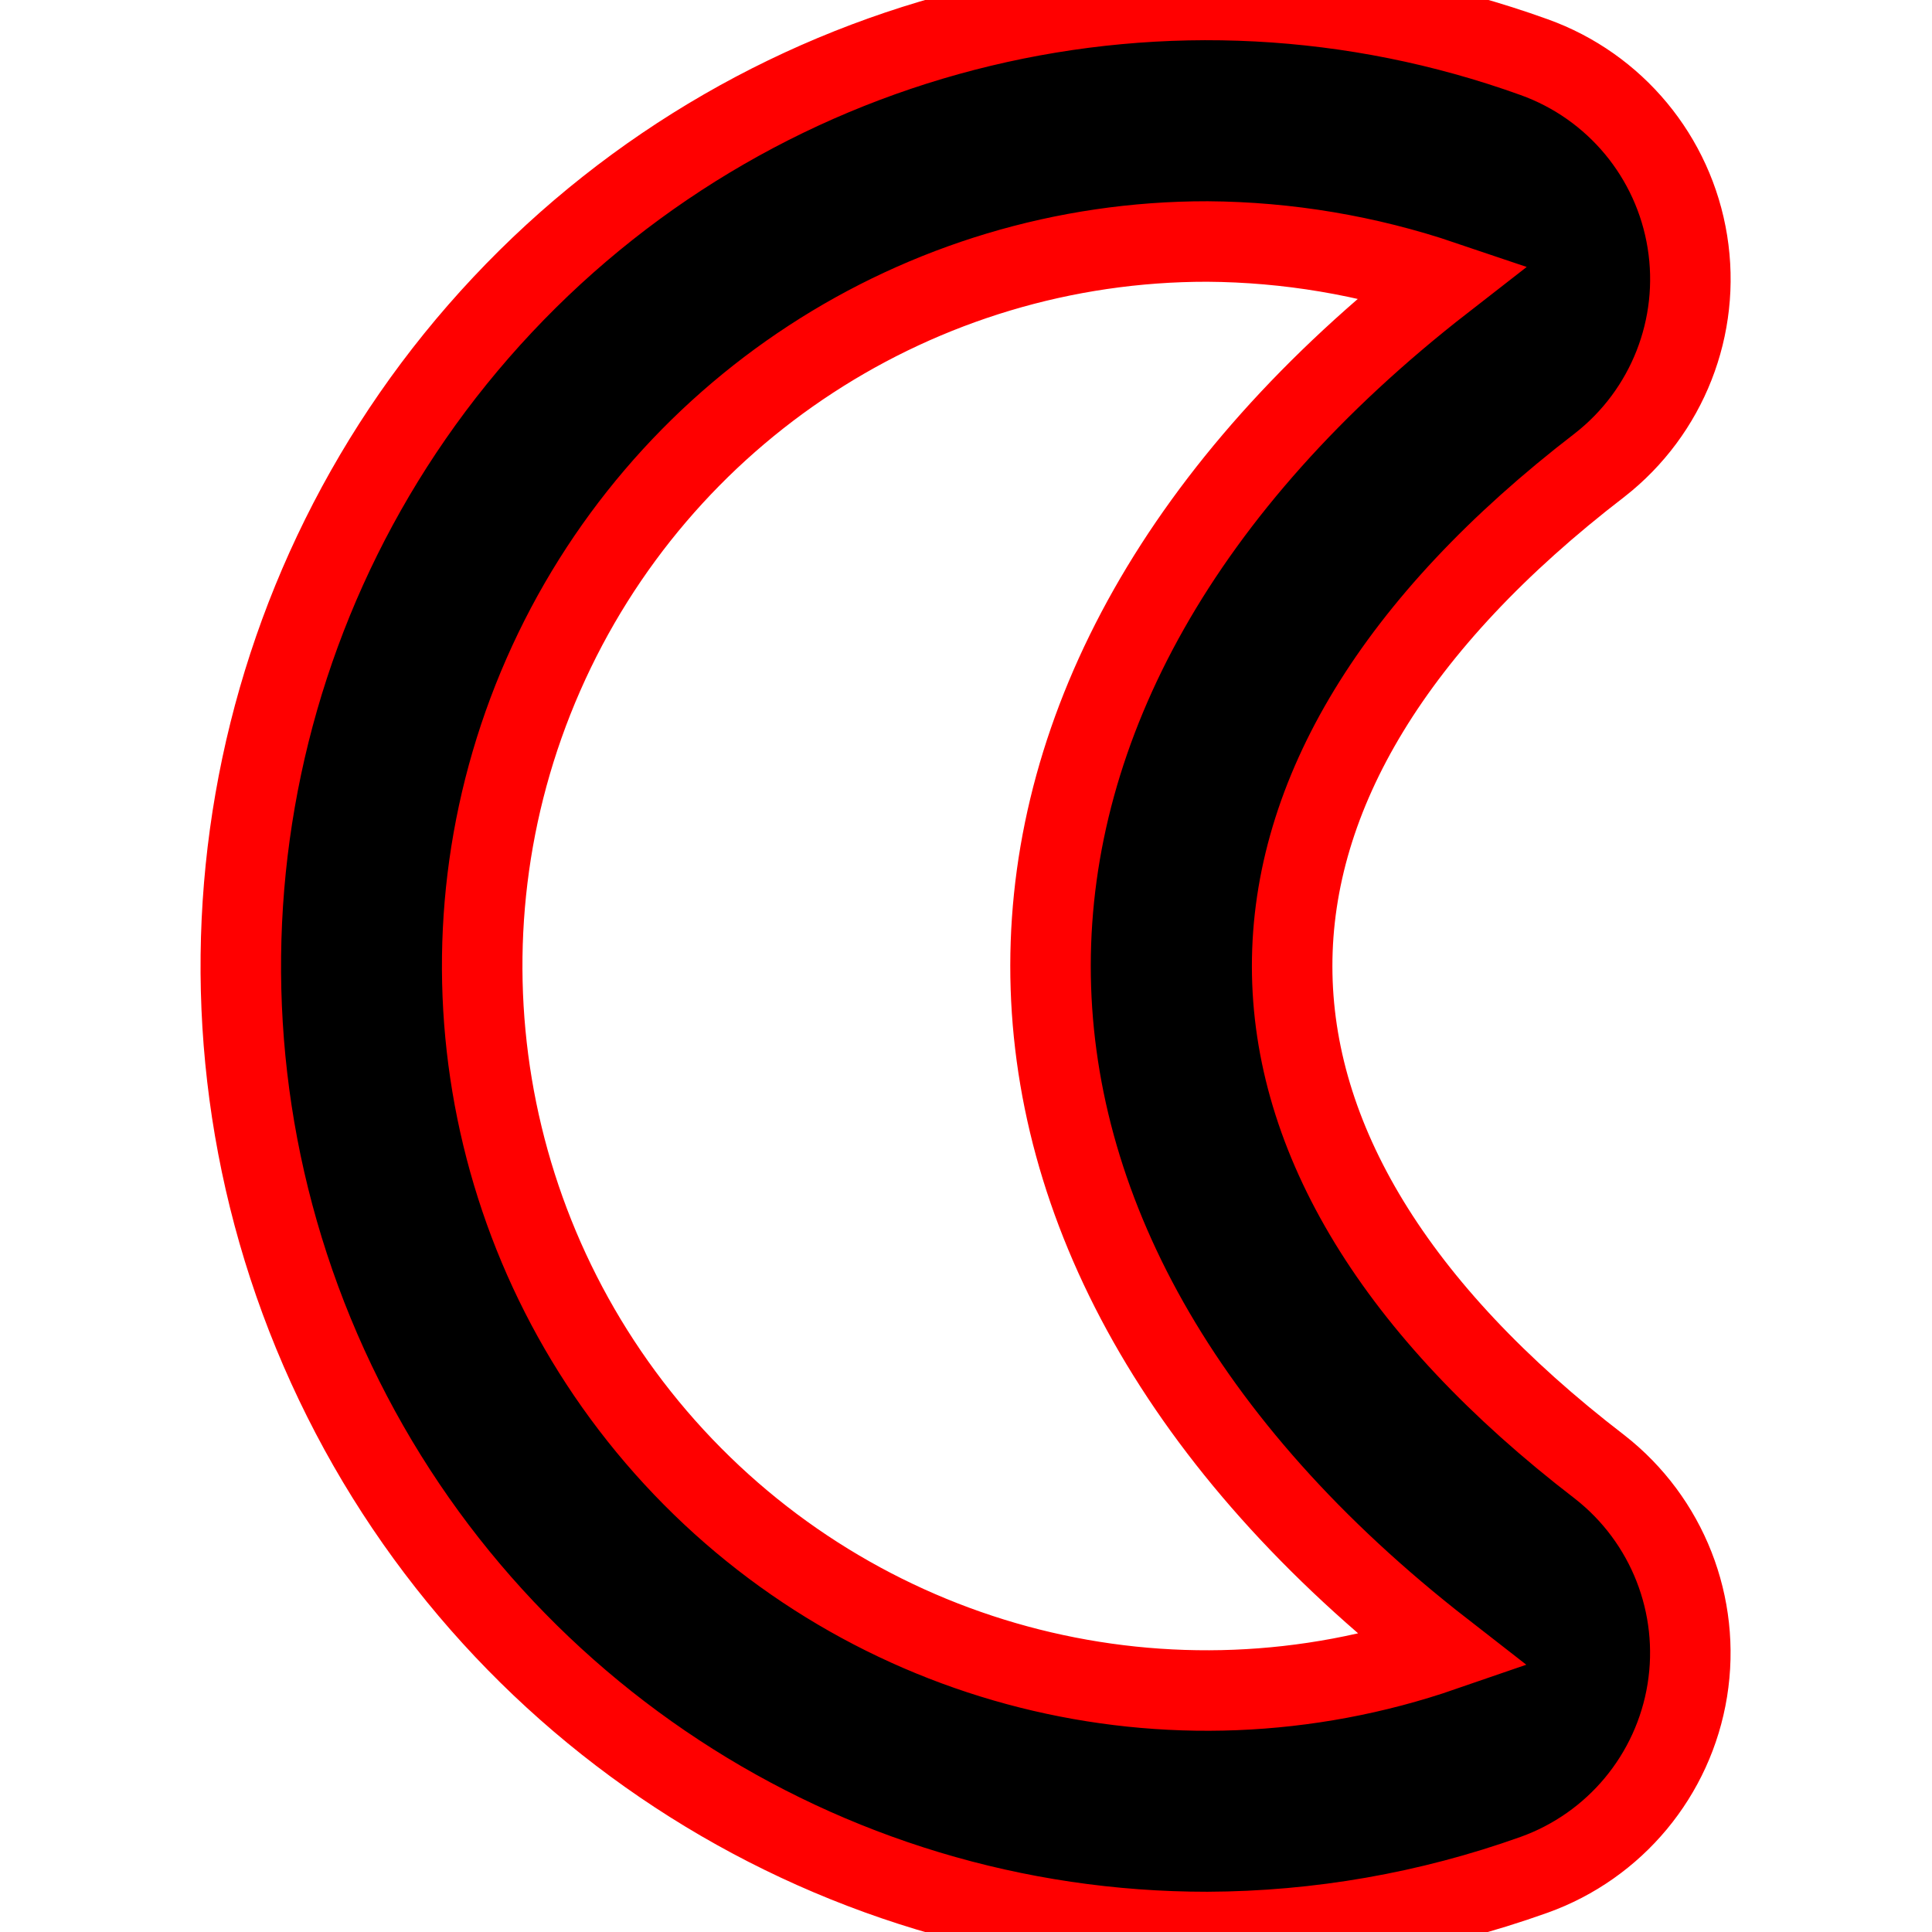
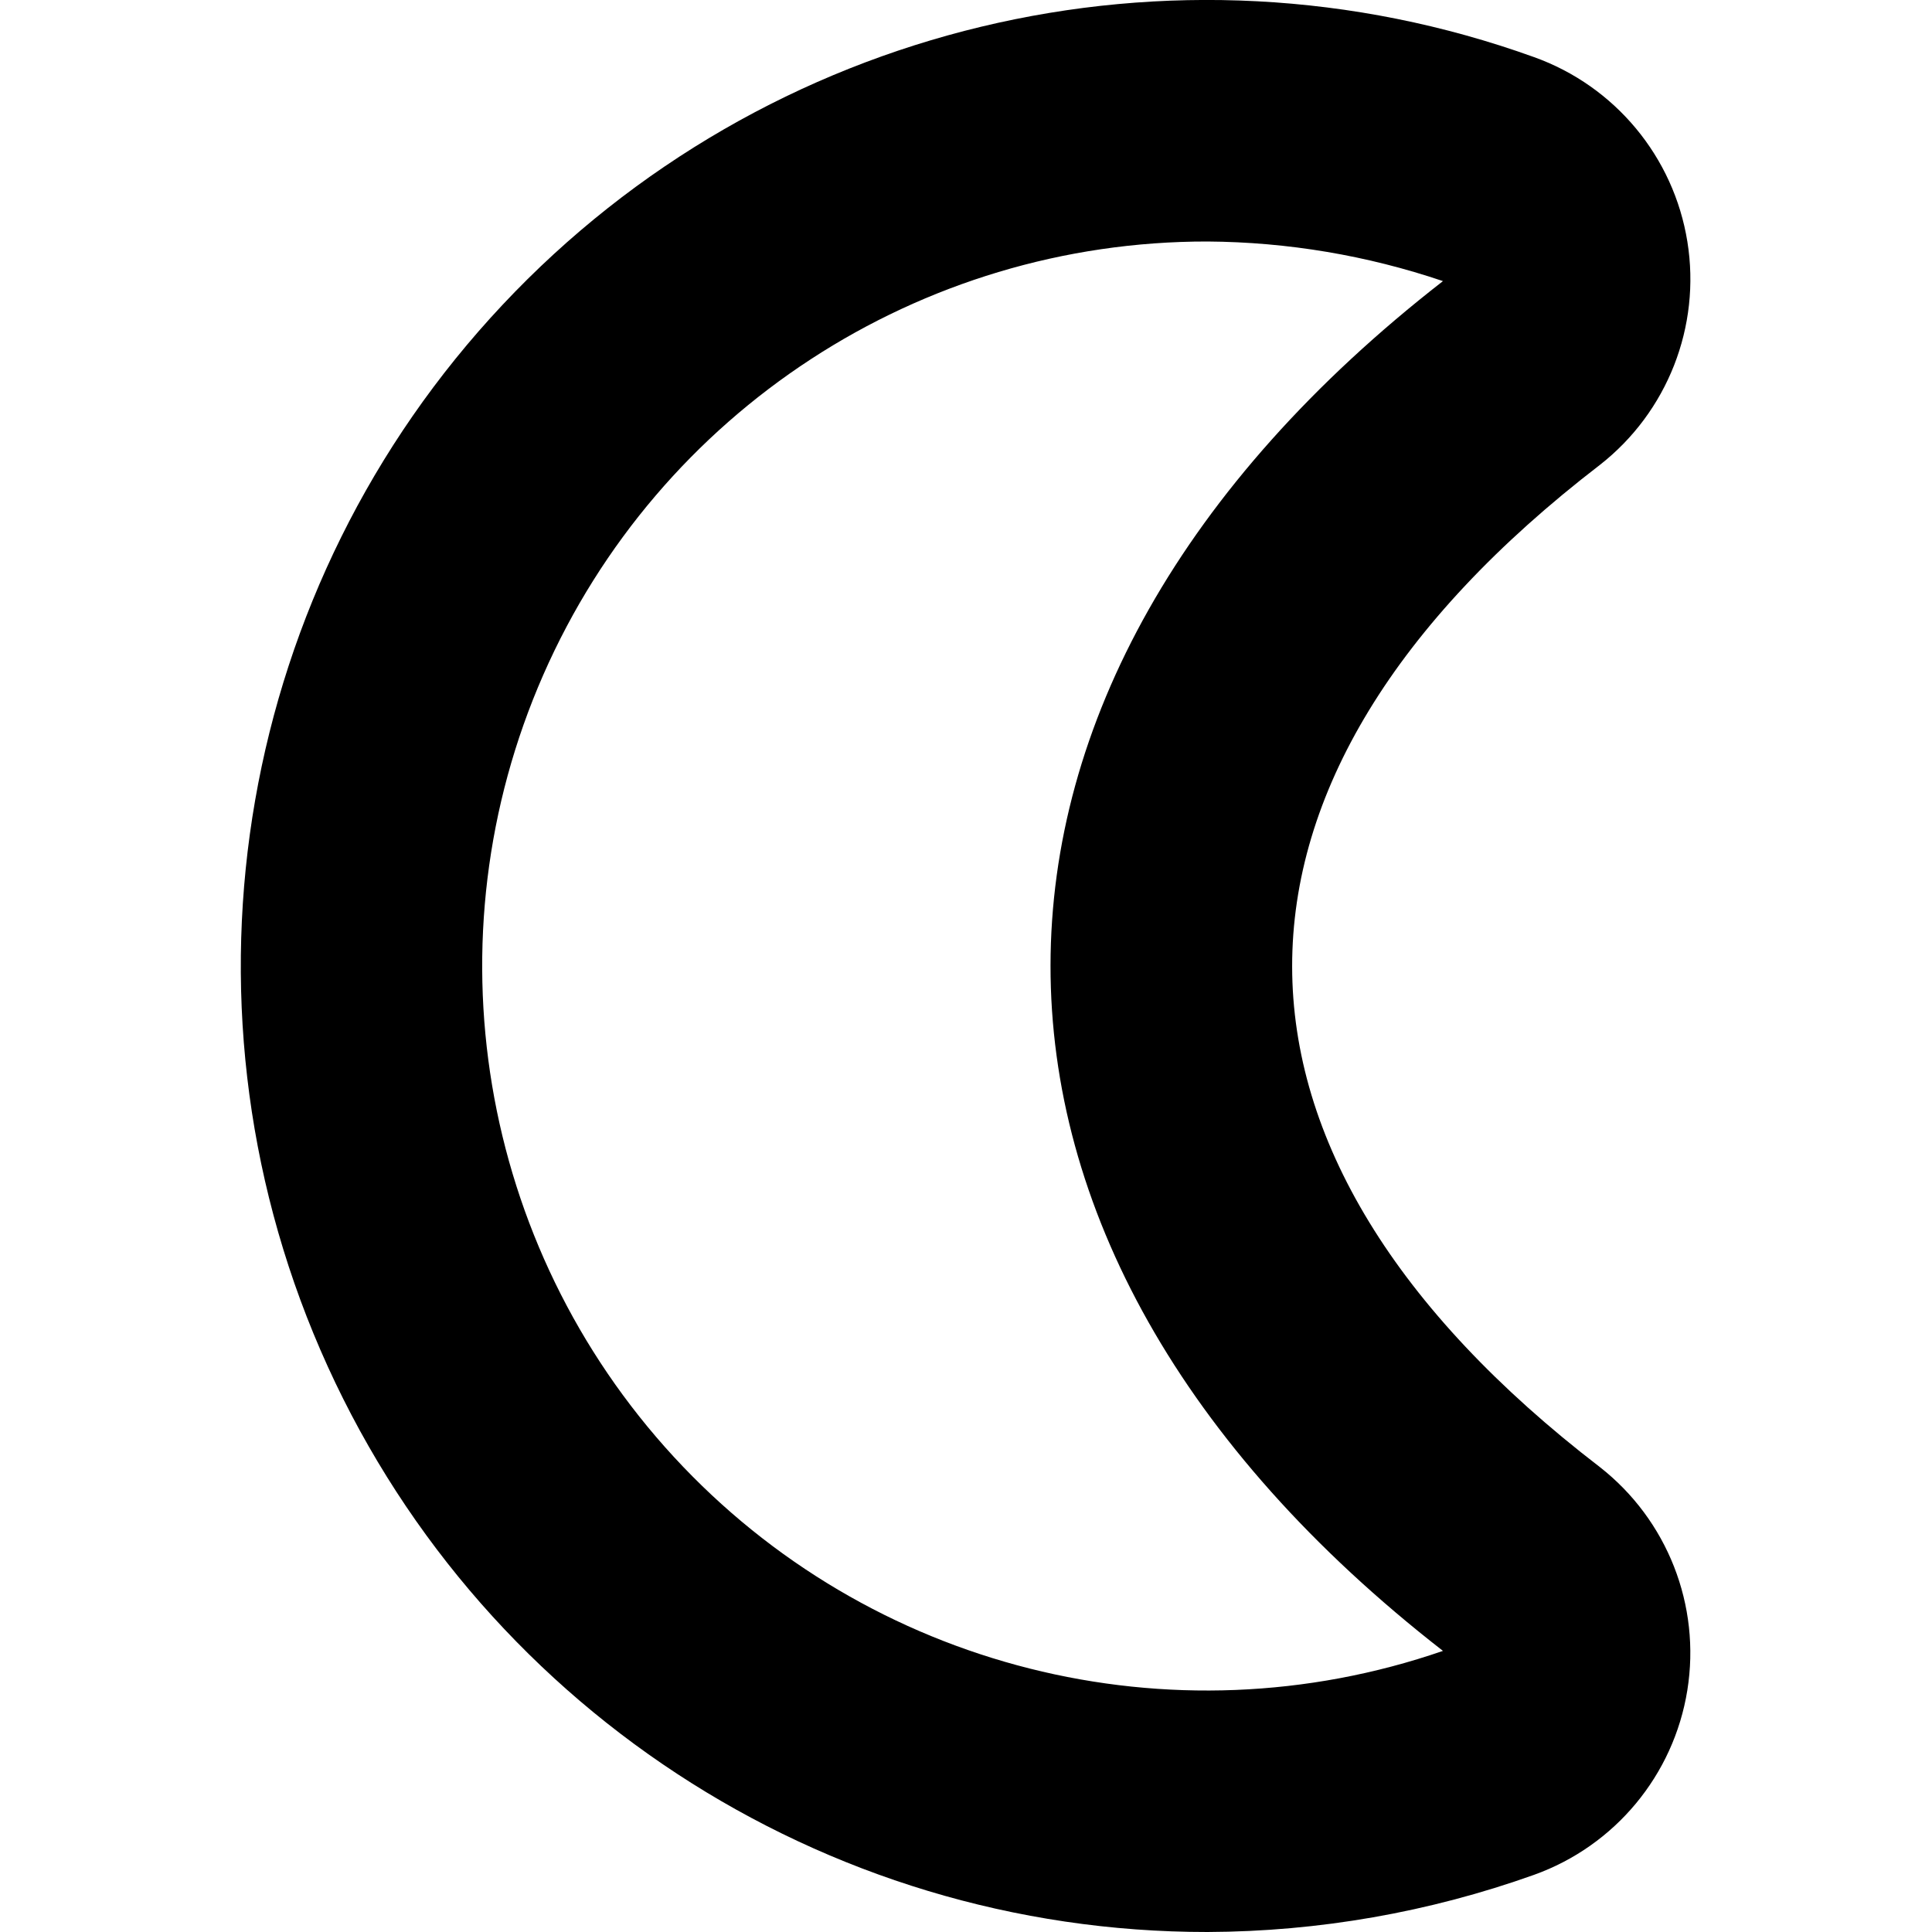
- <svg xmlns="http://www.w3.org/2000/svg" id="Layer_1" data-name="Layer 1" viewBox="0 0 24 24" width="512" height="512" stroke="#ff0000">
+ <svg xmlns="http://www.w3.org/2000/svg" id="Layer_1" data-name="Layer 1" viewBox="0 0 24 24" width="512" height="512">
  <path d="M15,24A12,12,0,1,1,19.058.71a2.93,2.93,0,0,1,.814,5.067c-5.1,3.92-5.088,8.539,0,12.446a2.93,2.93,0,0,1-.816,5.067A12.2,12.2,0,0,1,15,24ZM15,3a9,9,0,1,0,2.925,17.508c-6.511-5.065-6.489-11.969,0-17.016A9.322,9.322,0,0,0,15,3Z" />
</svg>
